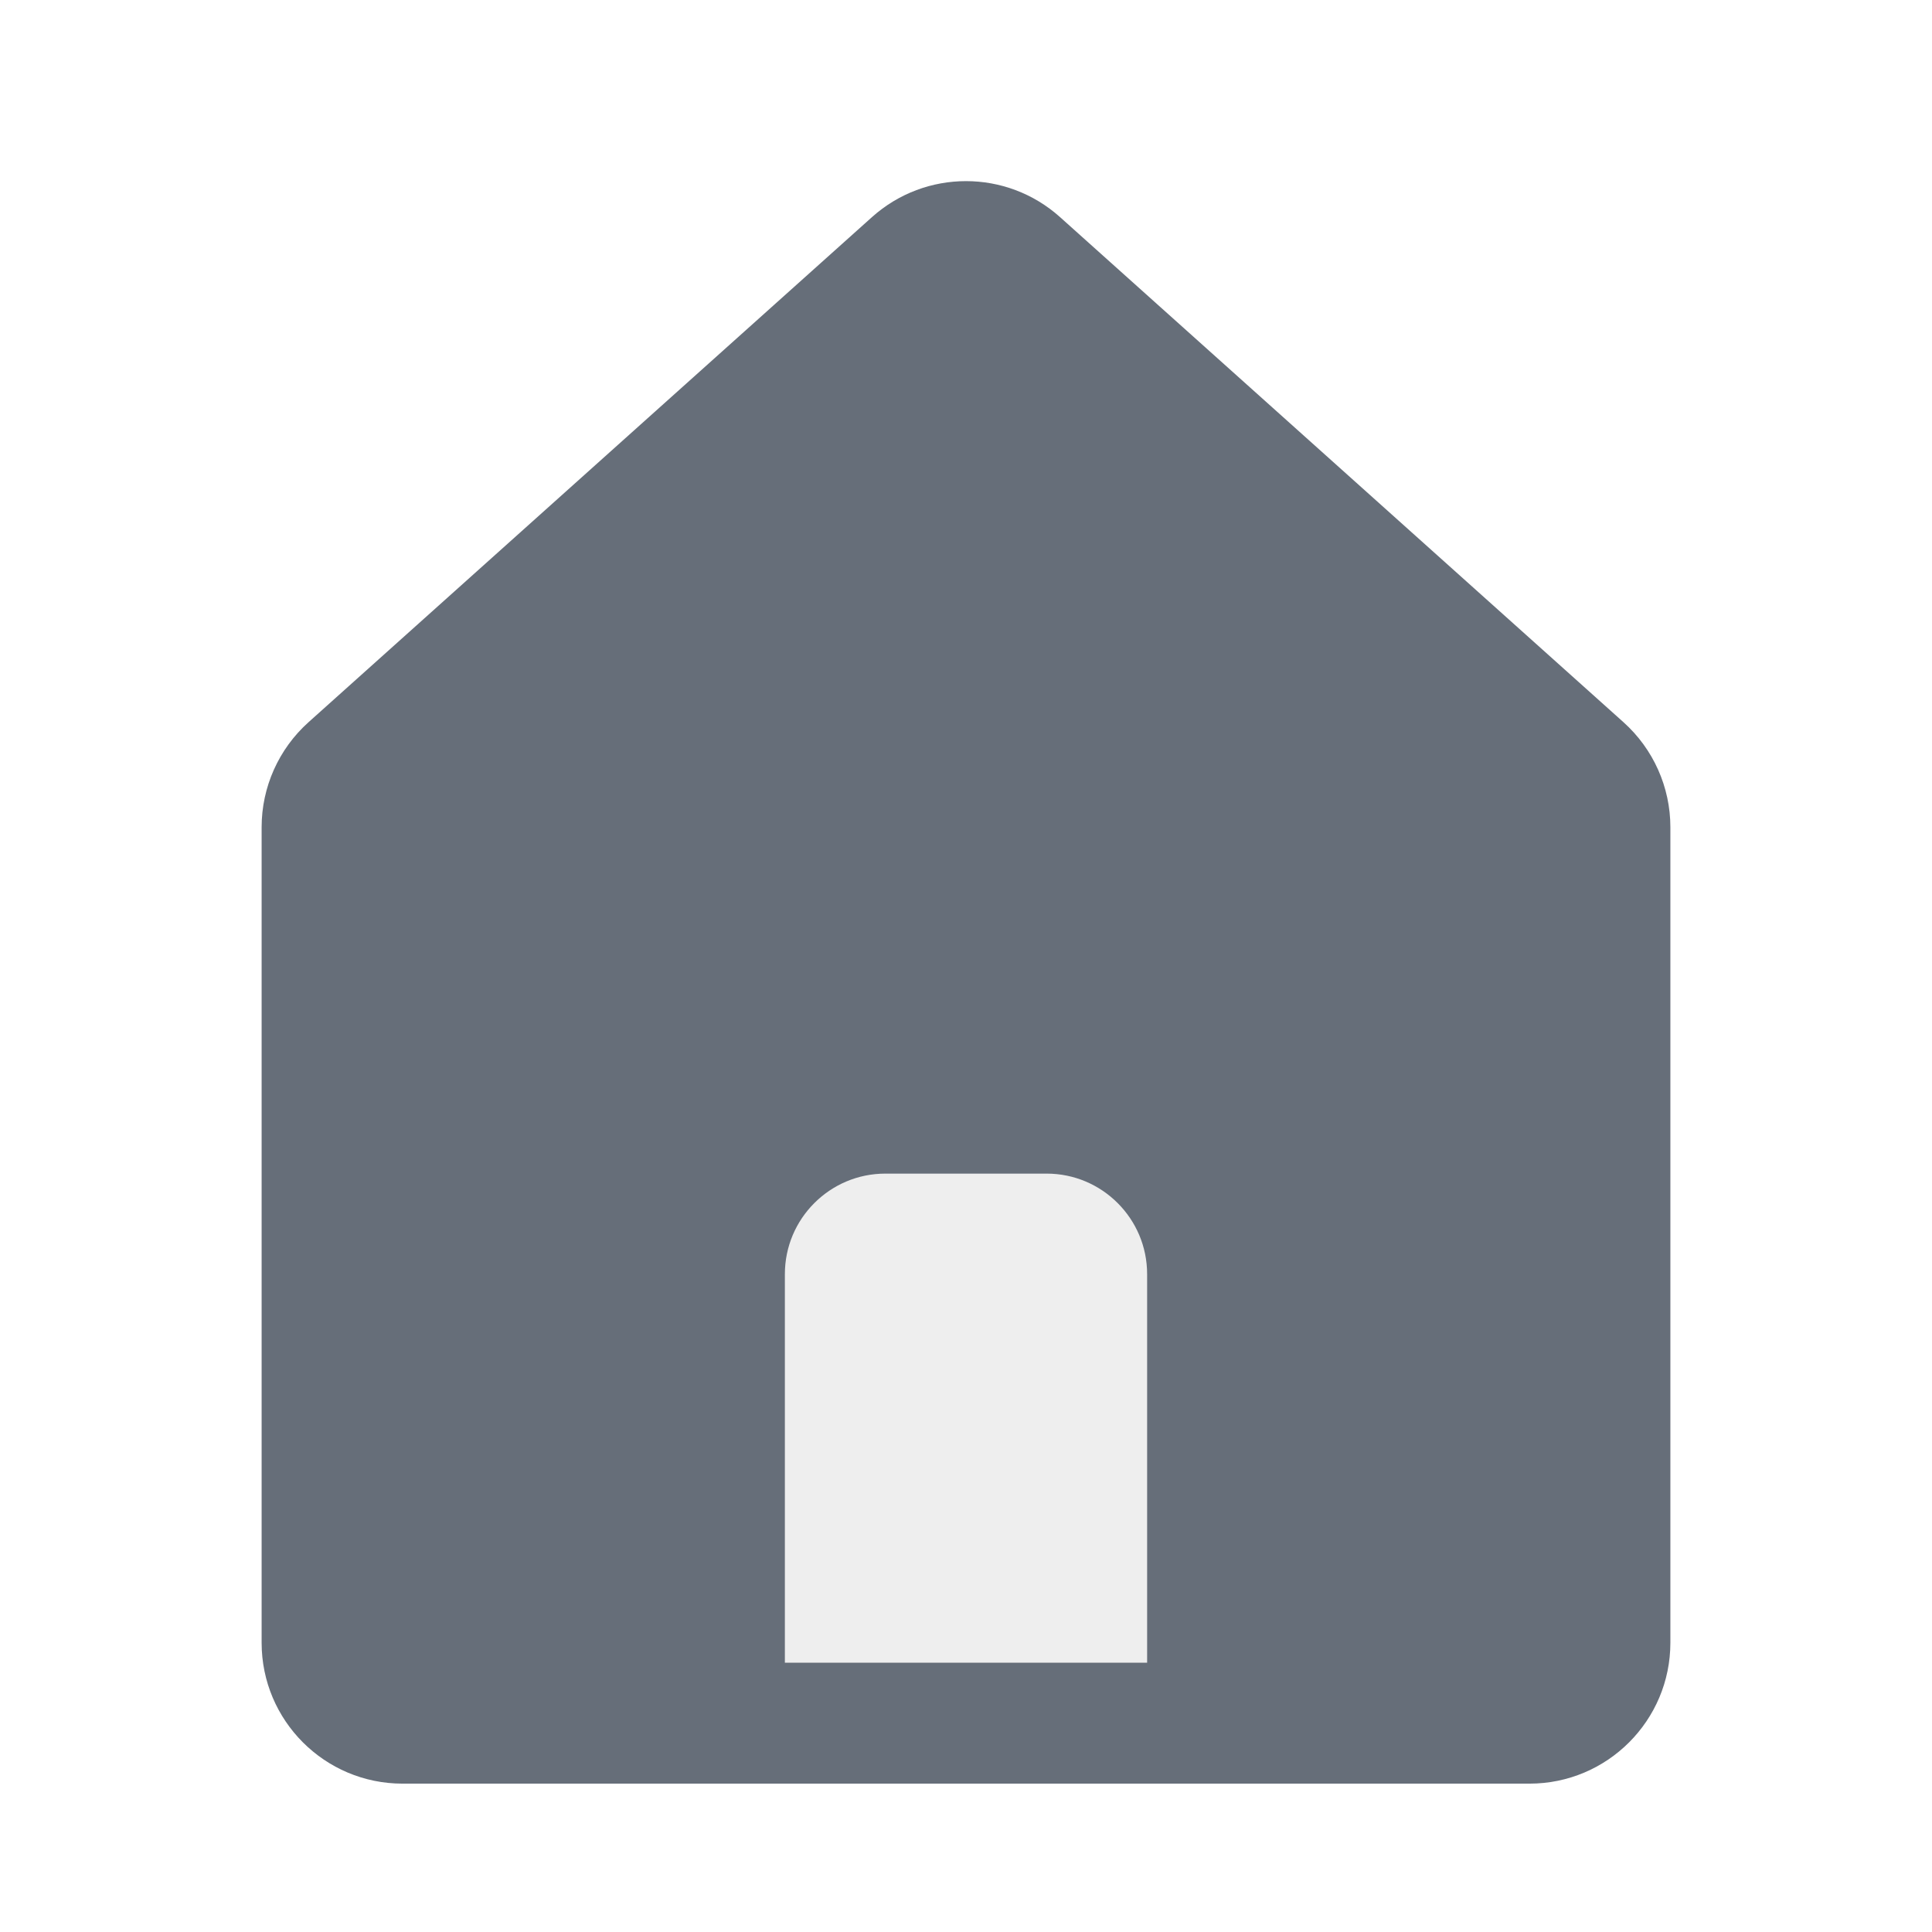
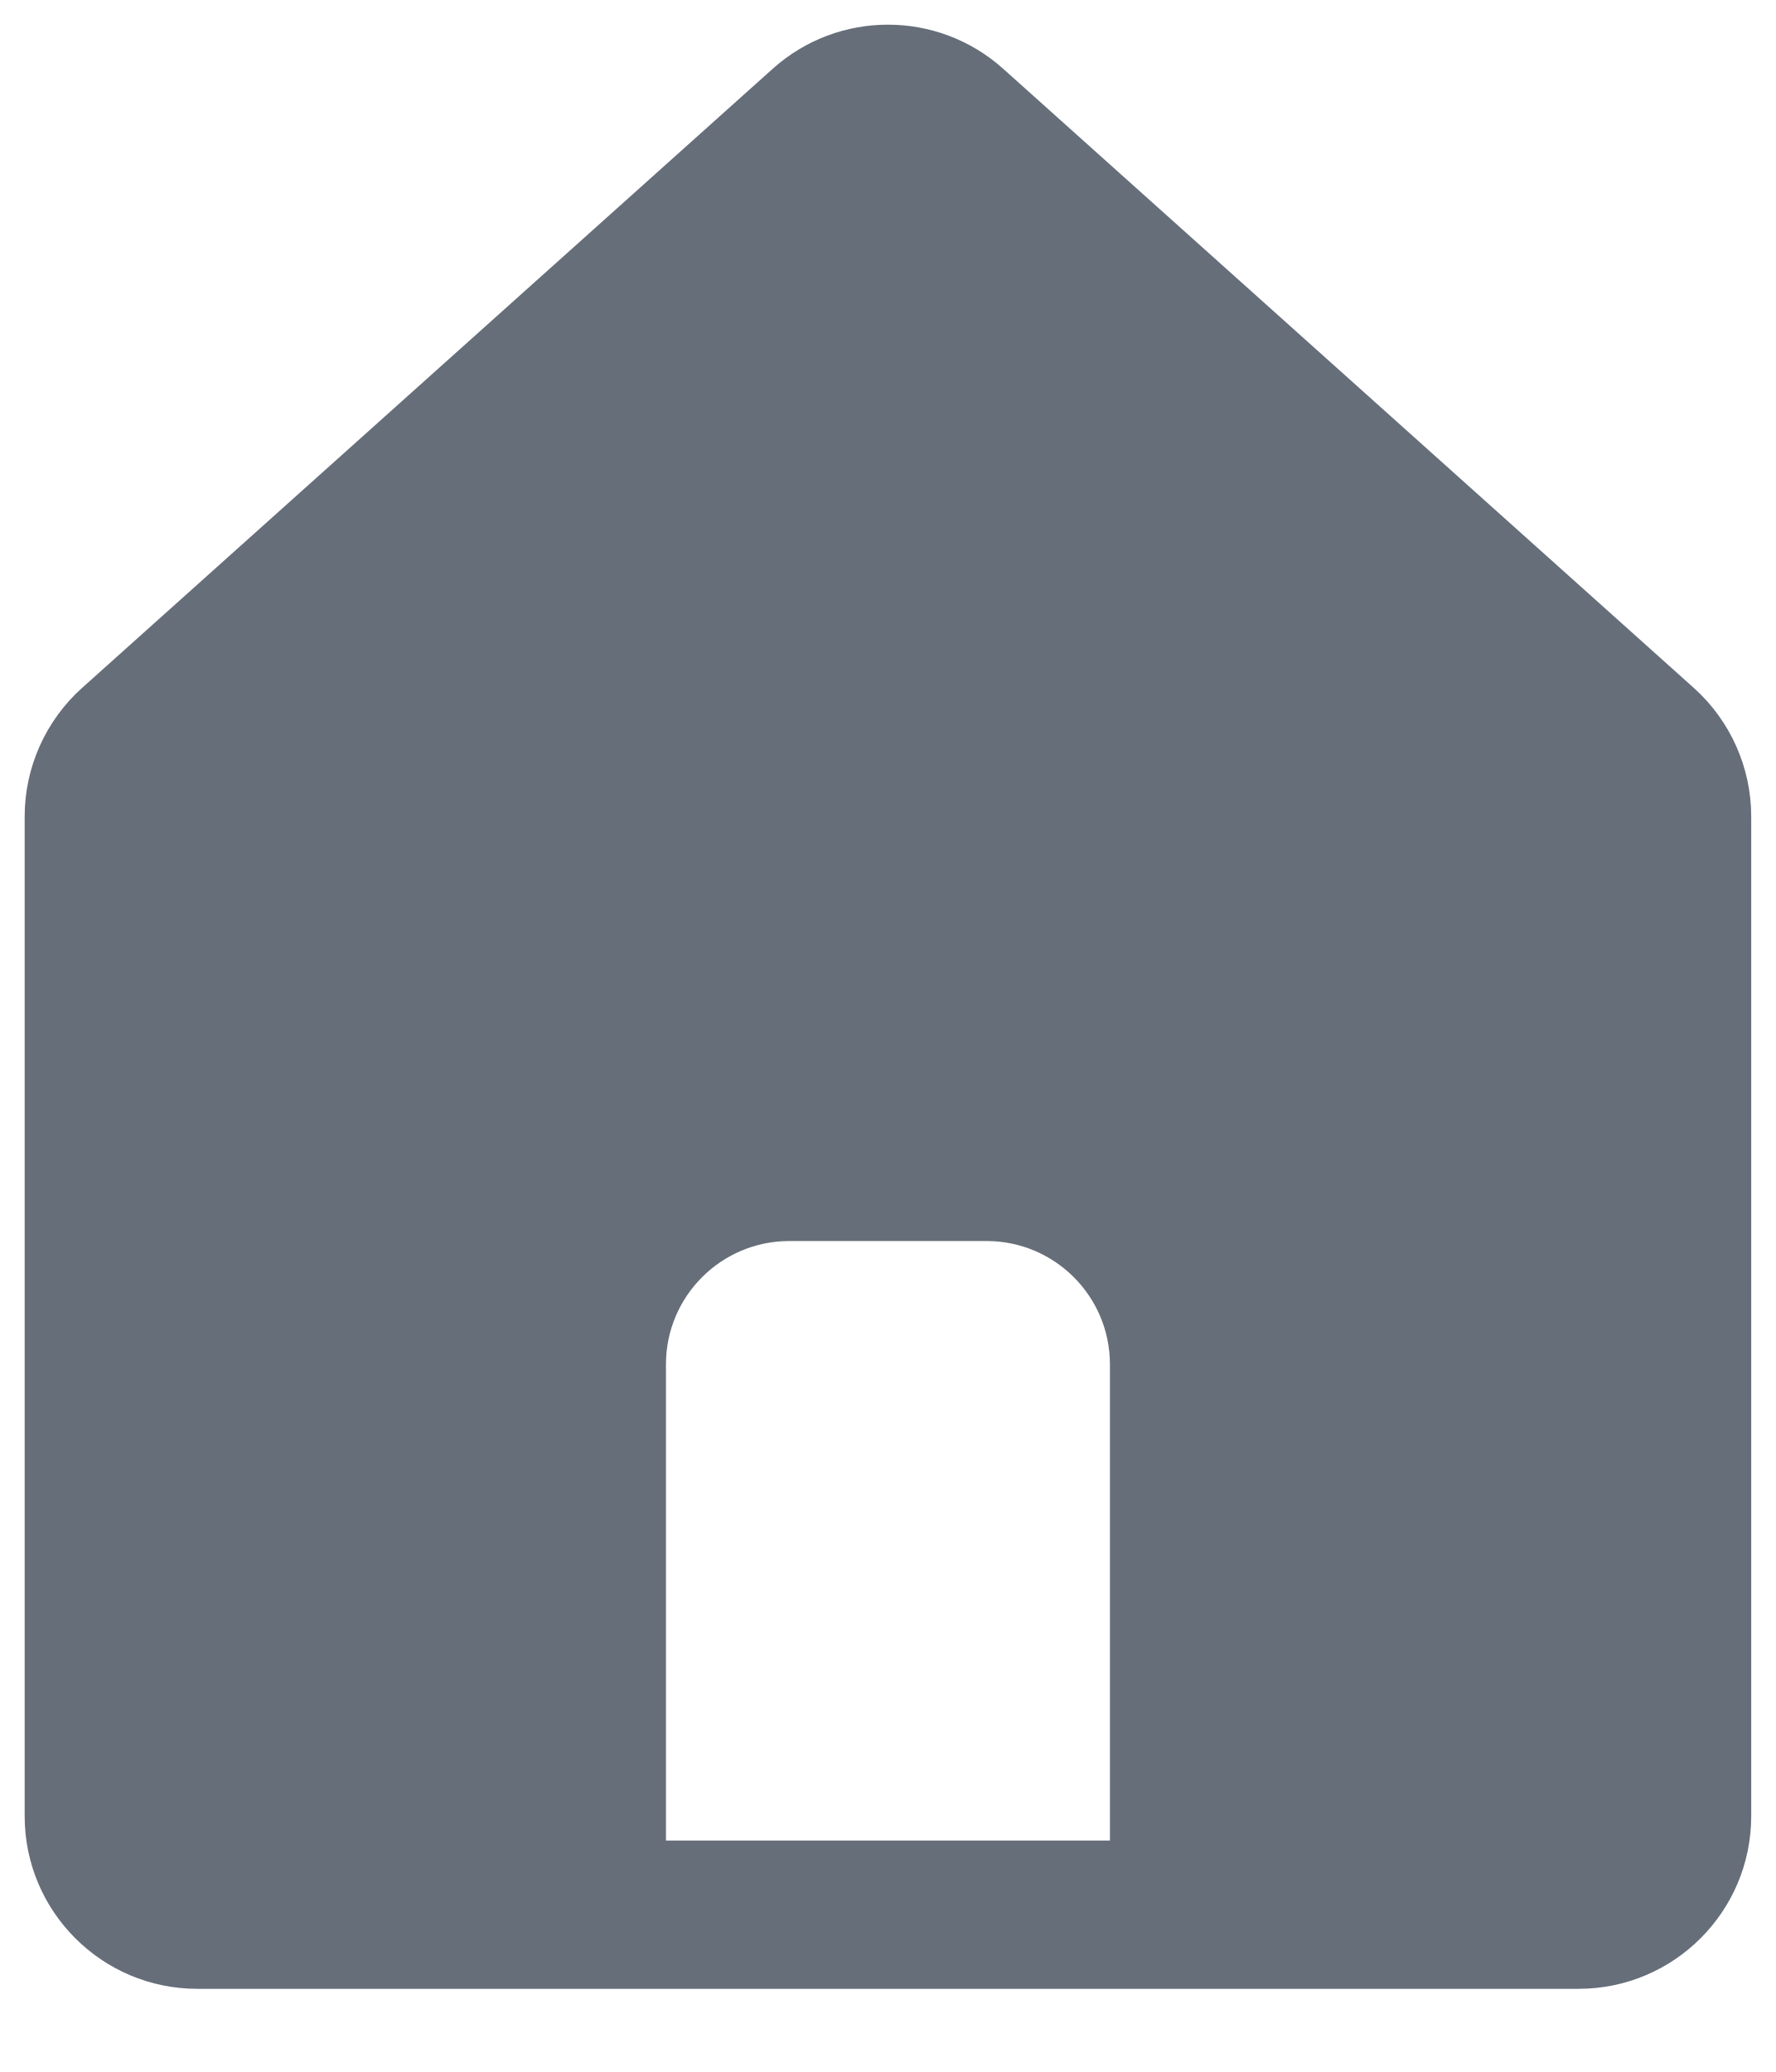
- <svg xmlns="http://www.w3.org/2000/svg" width="24" height="24" viewBox="0 0 24 24" fill="none">
-   <path fill-rule="evenodd" clip-rule="evenodd" d="M20 10.275C20 9.991 19.879 9.72 19.668 9.53L12.668 3.255C12.288 2.915 11.712 2.915 11.332 3.255L4.333 9.53C4.121 9.72 4 9.991 4 10.275V20.407C4 20.959 4.448 21.407 5 21.407H19C19.552 21.407 20 20.959 20 20.407V10.275Z" fill="#666E79" />
-   <path d="M12.668 3.255L12.167 3.814L12.668 3.255ZM12.167 3.814L19.167 10.089L20.168 8.972L13.168 2.697L12.167 3.814ZM4.833 10.089L11.833 3.814L10.832 2.697L3.832 8.972L4.833 10.089ZM4.75 20.407V10.275H3.25V20.407H4.75ZM19 20.657H5V22.157H19V20.657ZM19.25 10.275V20.407H20.75V10.275H19.25ZM19 22.157C19.966 22.157 20.75 21.373 20.75 20.407H19.25C19.25 20.545 19.138 20.657 19 20.657V22.157ZM3.25 20.407C3.25 21.373 4.034 22.157 5 22.157V20.657C4.862 20.657 4.75 20.545 4.75 20.407H3.25ZM3.832 8.972C3.462 9.304 3.25 9.778 3.25 10.275H4.75C4.75 10.204 4.78 10.136 4.833 10.089L3.832 8.972ZM19.167 10.089C19.22 10.136 19.25 10.204 19.25 10.275H20.75C20.75 9.778 20.538 9.304 20.168 8.972L19.167 10.089ZM13.168 2.697C12.503 2.101 11.497 2.101 10.832 2.697L11.833 3.814C11.928 3.729 12.072 3.729 12.167 3.814L13.168 2.697Z" fill="#666E79" />
-   <path d="M9 15.829C9 14.724 9.895 13.829 11 13.829H13C14.105 13.829 15 14.724 15 15.829V21.405H9V15.829Z" fill="#EEEEEE" stroke="#666E79" stroke-width="1.5" />
+ <svg xmlns="http://www.w3.org/2000/svg" width="18" height="21" viewBox="0 0 18 21" fill="none">
+   <path fill-rule="evenodd" clip-rule="evenodd" d="M16.668 7.53C16.879 7.72 17 7.991 17 8.275V18.407C17 18.959 16.552 19.407 16 19.407H2C1.448 19.407 1 18.959 1 18.407V8.275C1 7.991 1.121 7.72 1.333 7.53L8.333 1.255C8.712 0.915 9.288 0.915 9.667 1.255L16.668 7.53ZM8 11.828C6.895 11.828 6 12.724 6 13.828V19.404H12V13.828C12 12.724 11.105 11.828 10 11.828H8Z" fill="#666E79" />
+   <path d="M16.668 7.53L17.168 6.972L17.168 6.972L16.668 7.53ZM1.333 7.53L1.833 8.089L1.833 8.089L1.333 7.53ZM8.333 1.255L8.833 1.814V1.814L8.333 1.255ZM9.667 1.255L9.167 1.814V1.814L9.667 1.255ZM6 19.404H5.25V20.154H6V19.404ZM12 19.404V20.154H12.75V19.404H12ZM17.75 8.275C17.75 7.778 17.538 7.304 17.168 6.972L16.167 8.089C16.22 8.136 16.25 8.204 16.25 8.275H17.75ZM17.75 18.407V8.275H16.25V18.407H17.75ZM16 20.157C16.966 20.157 17.75 19.373 17.75 18.407H16.25C16.25 18.545 16.138 18.657 16 18.657V20.157ZM2 20.157H16V18.657H2V20.157ZM0.25 18.407C0.25 19.373 1.034 20.157 2 20.157V18.657C1.862 18.657 1.75 18.545 1.75 18.407H0.25ZM0.25 8.275V18.407H1.75V8.275H0.25ZM0.832 6.972C0.462 7.304 0.25 7.778 0.25 8.275H1.75C1.75 8.204 1.78 8.136 1.833 8.089L0.832 6.972ZM7.832 0.697L0.832 6.972L1.833 8.089L8.833 1.814L7.832 0.697ZM10.168 0.697C9.503 0.101 8.497 0.101 7.832 0.697L8.833 1.814C8.928 1.729 9.072 1.729 9.167 1.814L10.168 0.697ZM17.168 6.972L10.168 0.697L9.167 1.814L16.167 8.089L17.168 6.972ZM6.75 13.828C6.75 13.138 7.31 12.578 8 12.578V11.078C6.481 11.078 5.25 12.309 5.25 13.828H6.75ZM6.75 19.404V13.828H5.25V19.404H6.75ZM12 18.654H6V20.154H12V18.654ZM11.25 13.828V19.404H12.75V13.828H11.25ZM10 12.578C10.69 12.578 11.25 13.138 11.25 13.828H12.75C12.75 12.309 11.519 11.078 10 11.078V12.578ZM8 12.578H10V11.078H8V12.578Z" fill="#666E79" />
</svg>
